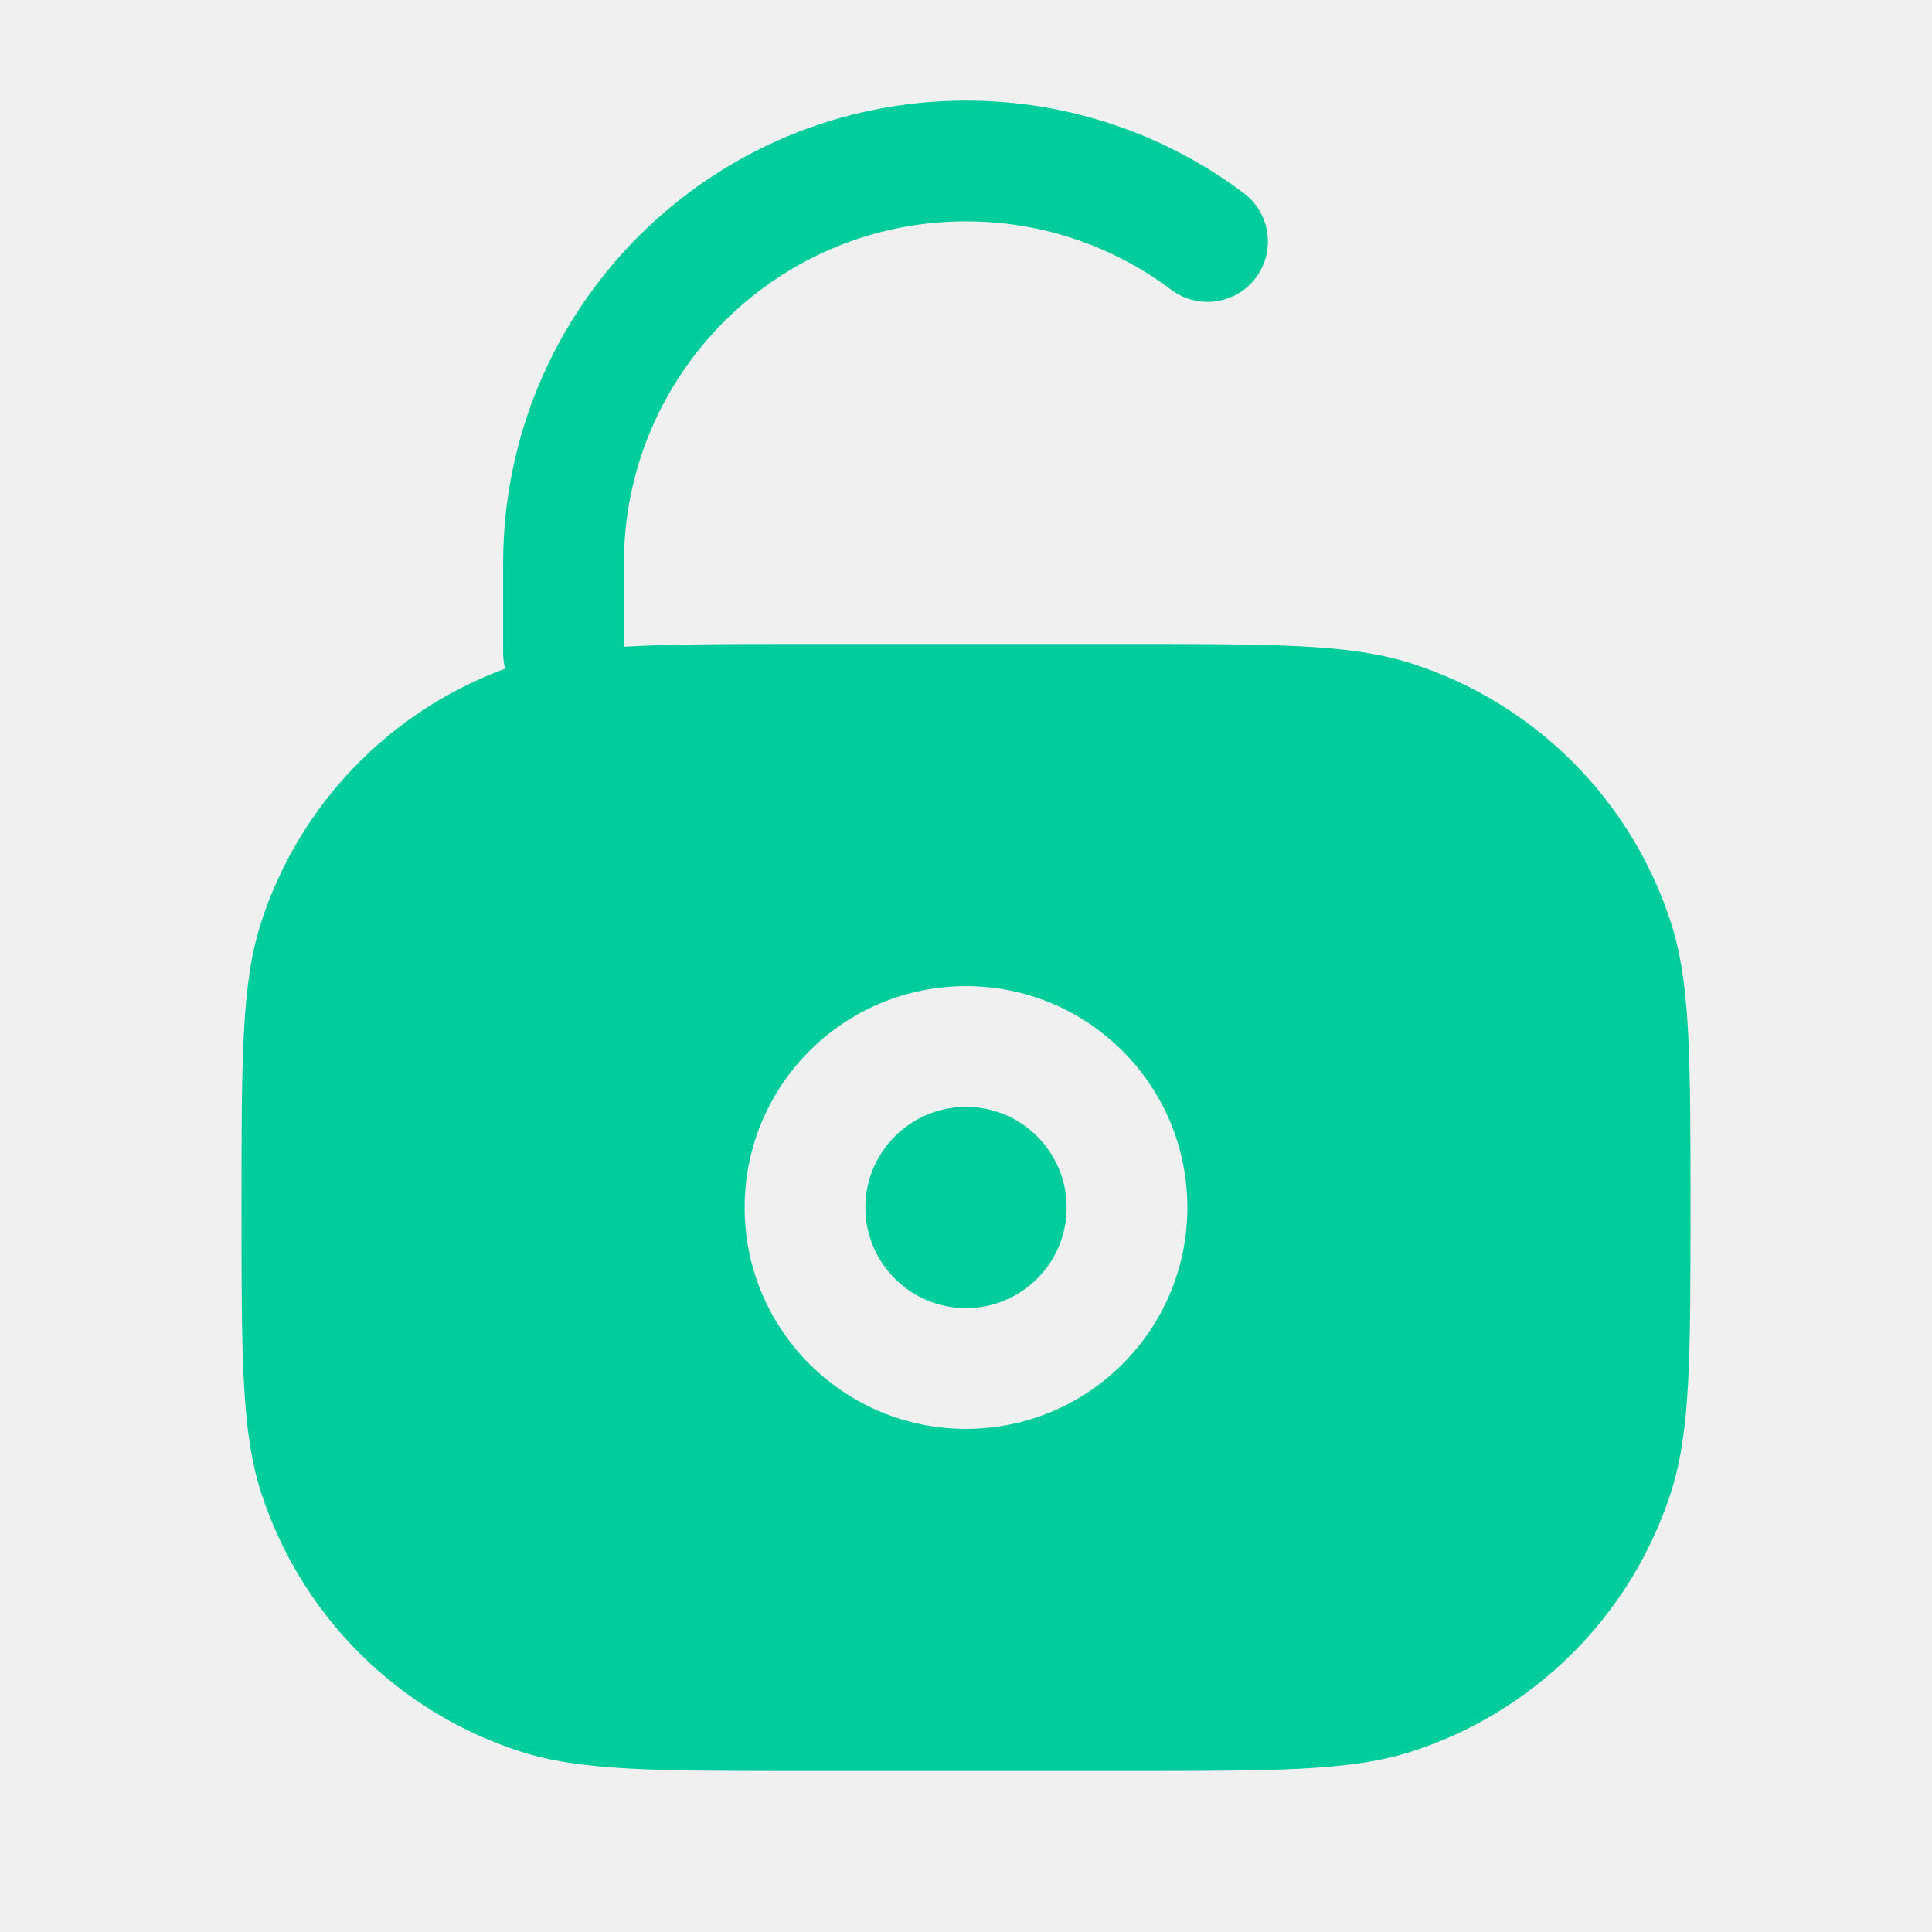
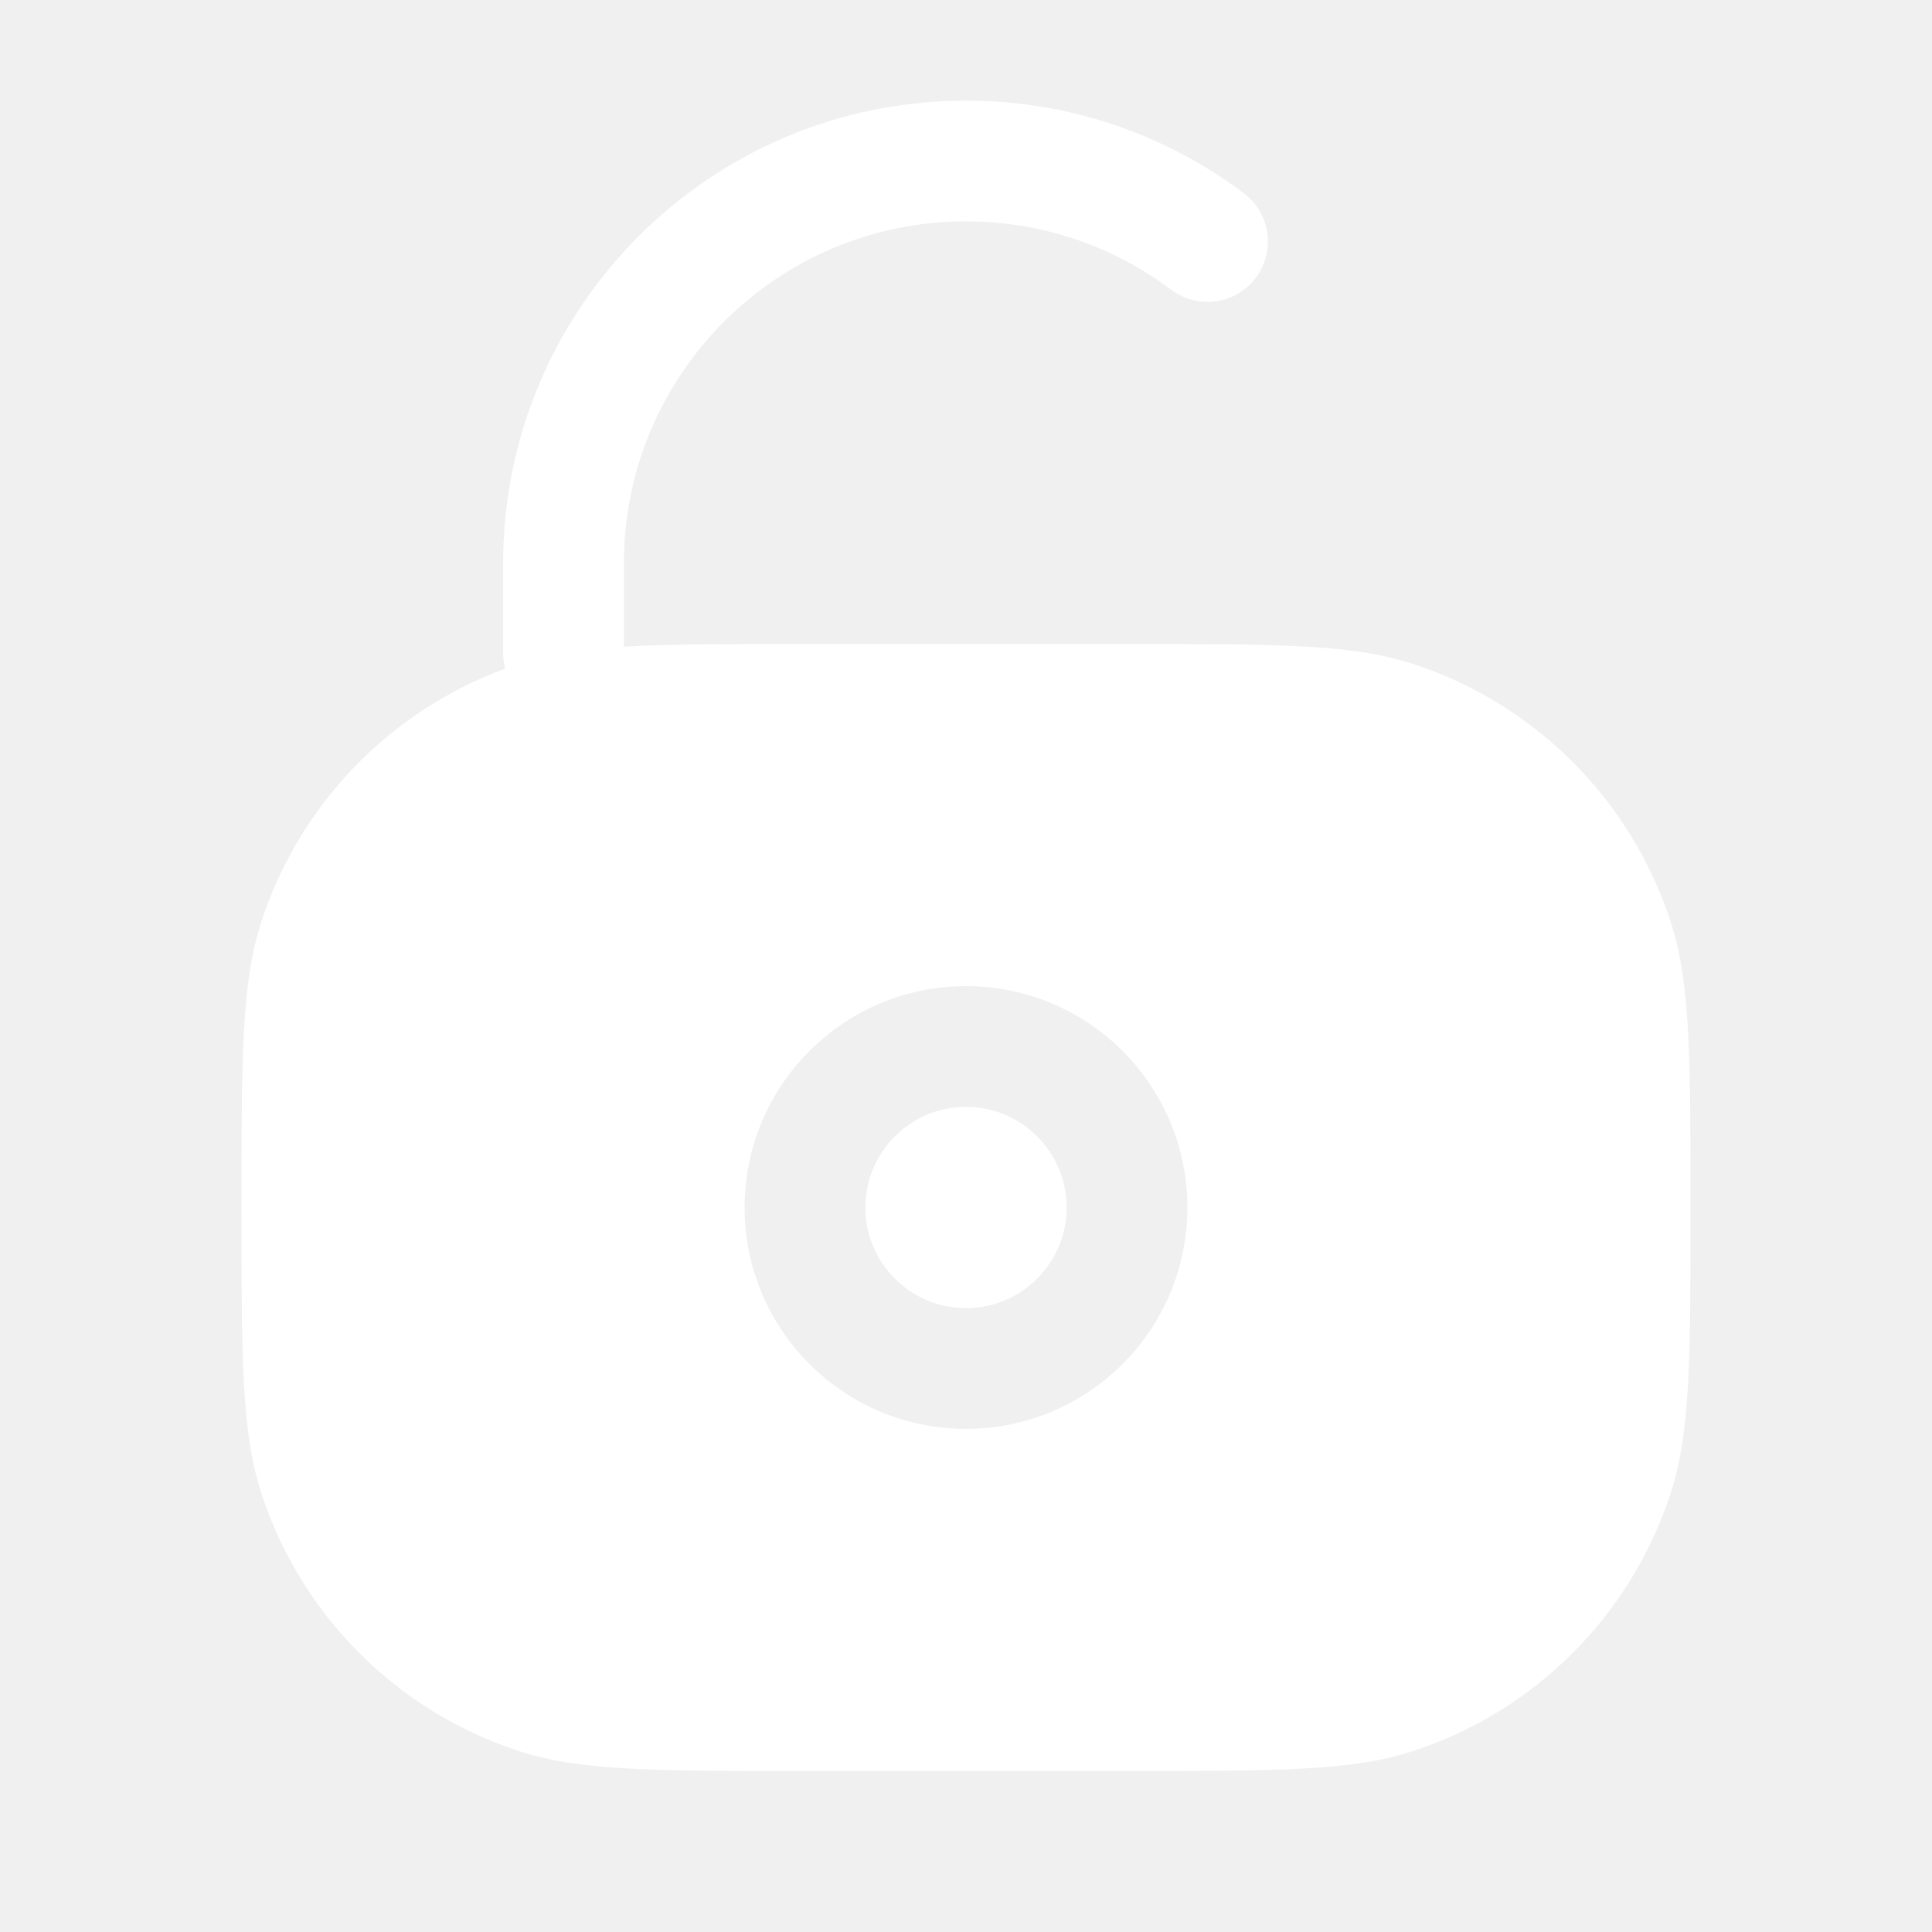
<svg xmlns="http://www.w3.org/2000/svg" width="24" height="24" viewBox="0 0 24 24" fill="none">
-   <path d="M10.75 15C10.75 14.31 11.31 13.75 12 13.75C12.69 13.75 13.25 14.31 13.25 15C13.25 15.69 12.69 16.25 12 16.25C11.31 16.25 10.75 15.69 10.75 15Z" fill="#00CD9B" />
-   <path fill-rule="evenodd" clip-rule="evenodd" d="M12 1.25C8.824 1.25 6.25 3.824 6.25 7V8.114C6.25 8.181 6.259 8.245 6.275 8.307C4.839 8.835 3.72 9.993 3.245 11.455C3 12.208 3 13.139 3 15C3 16.861 3 17.792 3.245 18.545C3.739 20.067 4.933 21.261 6.455 21.755C7.208 22 8.139 22 10 22H14C15.861 22 16.792 22 17.545 21.755C19.067 21.261 20.261 20.067 20.755 18.545C21 17.792 21 16.861 21 15C21 13.139 21 12.208 20.755 11.455C20.261 9.933 19.067 8.739 17.545 8.245C17.375 8.19 17.197 8.147 17 8.114C16.325 8 15.442 8 14 8H10C9.035 8 8.32 8 7.75 8.034V7C7.75 4.653 9.653 2.75 12 2.75C12.958 2.75 13.84 3.066 14.55 3.6C14.881 3.848 15.351 3.782 15.6 3.451C15.849 3.119 15.782 2.649 15.451 2.4C14.49 1.678 13.294 1.25 12 1.25ZM9.25 15C9.25 13.481 10.481 12.25 12 12.25C13.519 12.25 14.75 13.481 14.75 15C14.75 16.519 13.519 17.75 12 17.75C10.481 17.75 9.25 16.519 9.25 15Z" fill="#00CD9B" />
+   <path d="M10.75 15C10.75 14.31 11.31 13.75 12 13.75C12.69 13.75 13.25 14.31 13.25 15C13.25 15.69 12.69 16.25 12 16.25C11.31 16.25 10.75 15.69 10.75 15Z" fill="white" />
+   <path fill-rule="evenodd" clip-rule="evenodd" d="M12 1.25C8.824 1.25 6.25 3.824 6.25 7V8.114C6.25 8.181 6.259 8.245 6.275 8.307C4.839 8.835 3.72 9.993 3.245 11.455C3 12.208 3 13.139 3 15C3 16.861 3 17.792 3.245 18.545C3.739 20.067 4.933 21.261 6.455 21.755C7.208 22 8.139 22 10 22H14C15.861 22 16.792 22 17.545 21.755C19.067 21.261 20.261 20.067 20.755 18.545C21 17.792 21 16.861 21 15C21 13.139 21 12.208 20.755 11.455C20.261 9.933 19.067 8.739 17.545 8.245C17.375 8.19 17.197 8.147 17 8.114C16.325 8 15.442 8 14 8H10C9.035 8 8.32 8 7.75 8.034V7C7.75 4.653 9.653 2.75 12 2.75C12.958 2.75 13.84 3.066 14.55 3.6C14.881 3.848 15.351 3.782 15.6 3.451C15.849 3.119 15.782 2.649 15.451 2.4C14.49 1.678 13.294 1.25 12 1.25ZM9.25 15C9.25 13.481 10.481 12.25 12 12.25C13.519 12.25 14.75 13.481 14.75 15C14.75 16.519 13.519 17.75 12 17.75C10.481 17.75 9.25 16.519 9.25 15Z" fill="white" />
</svg>
